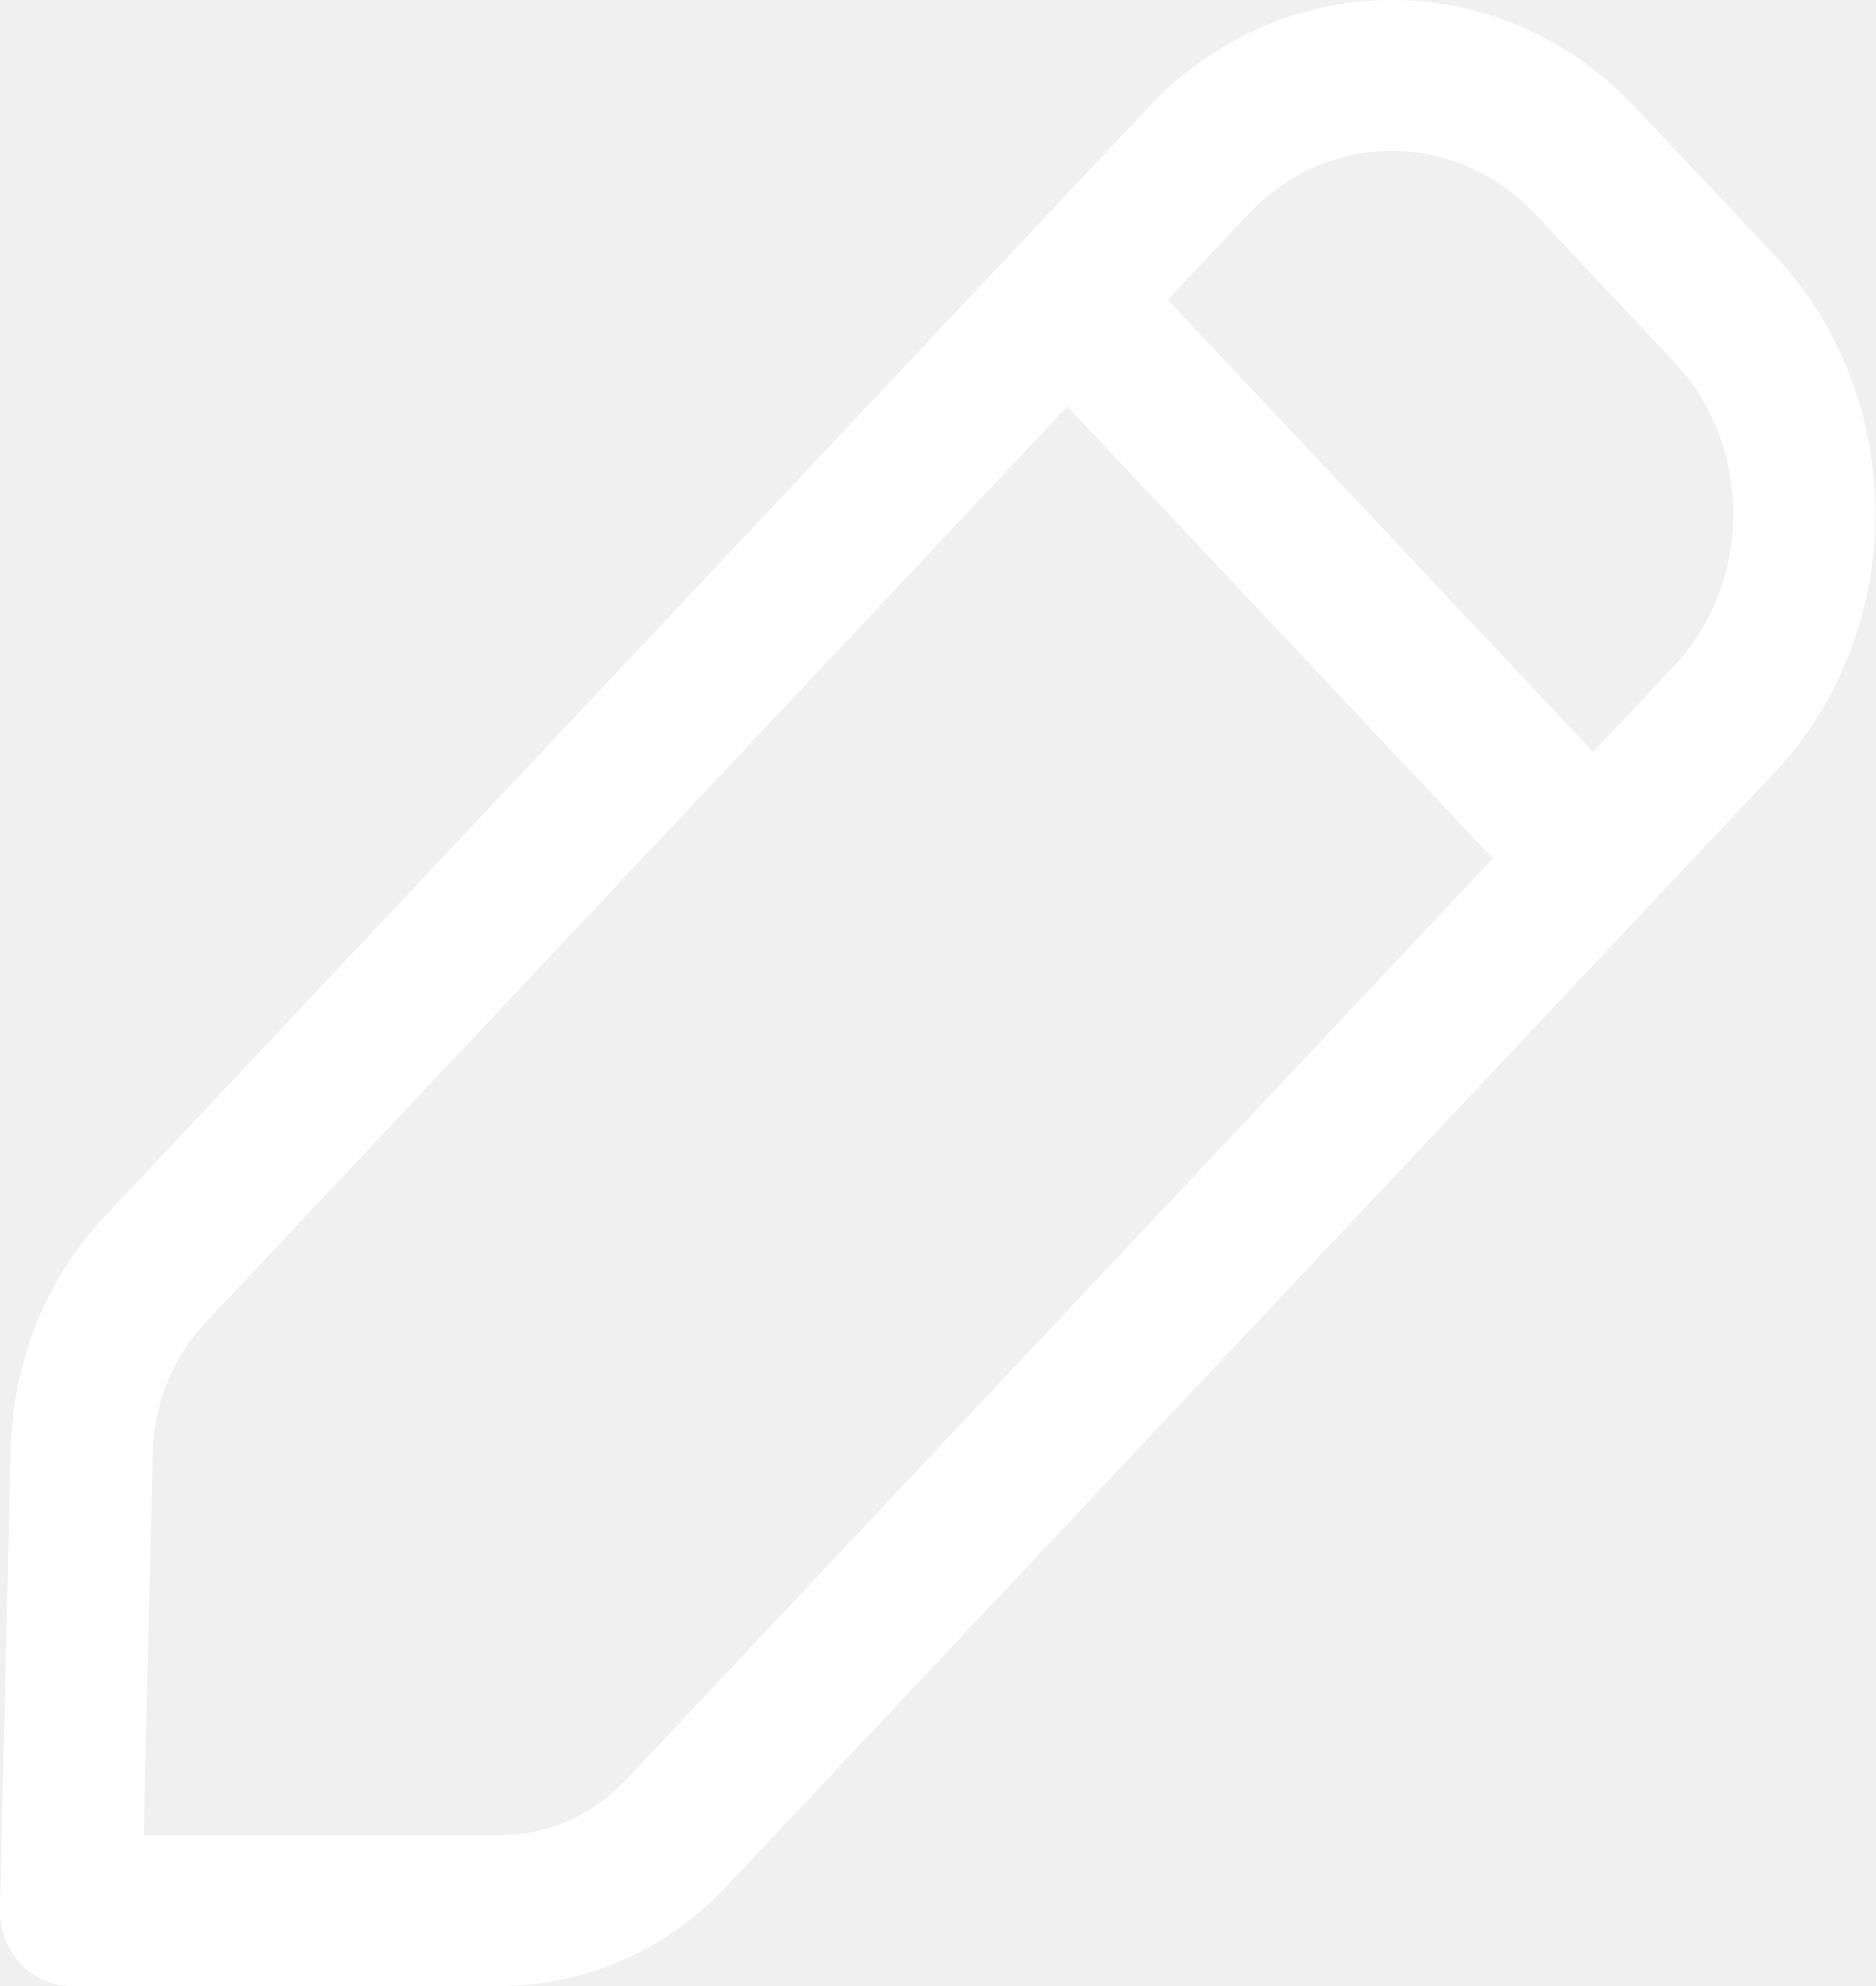
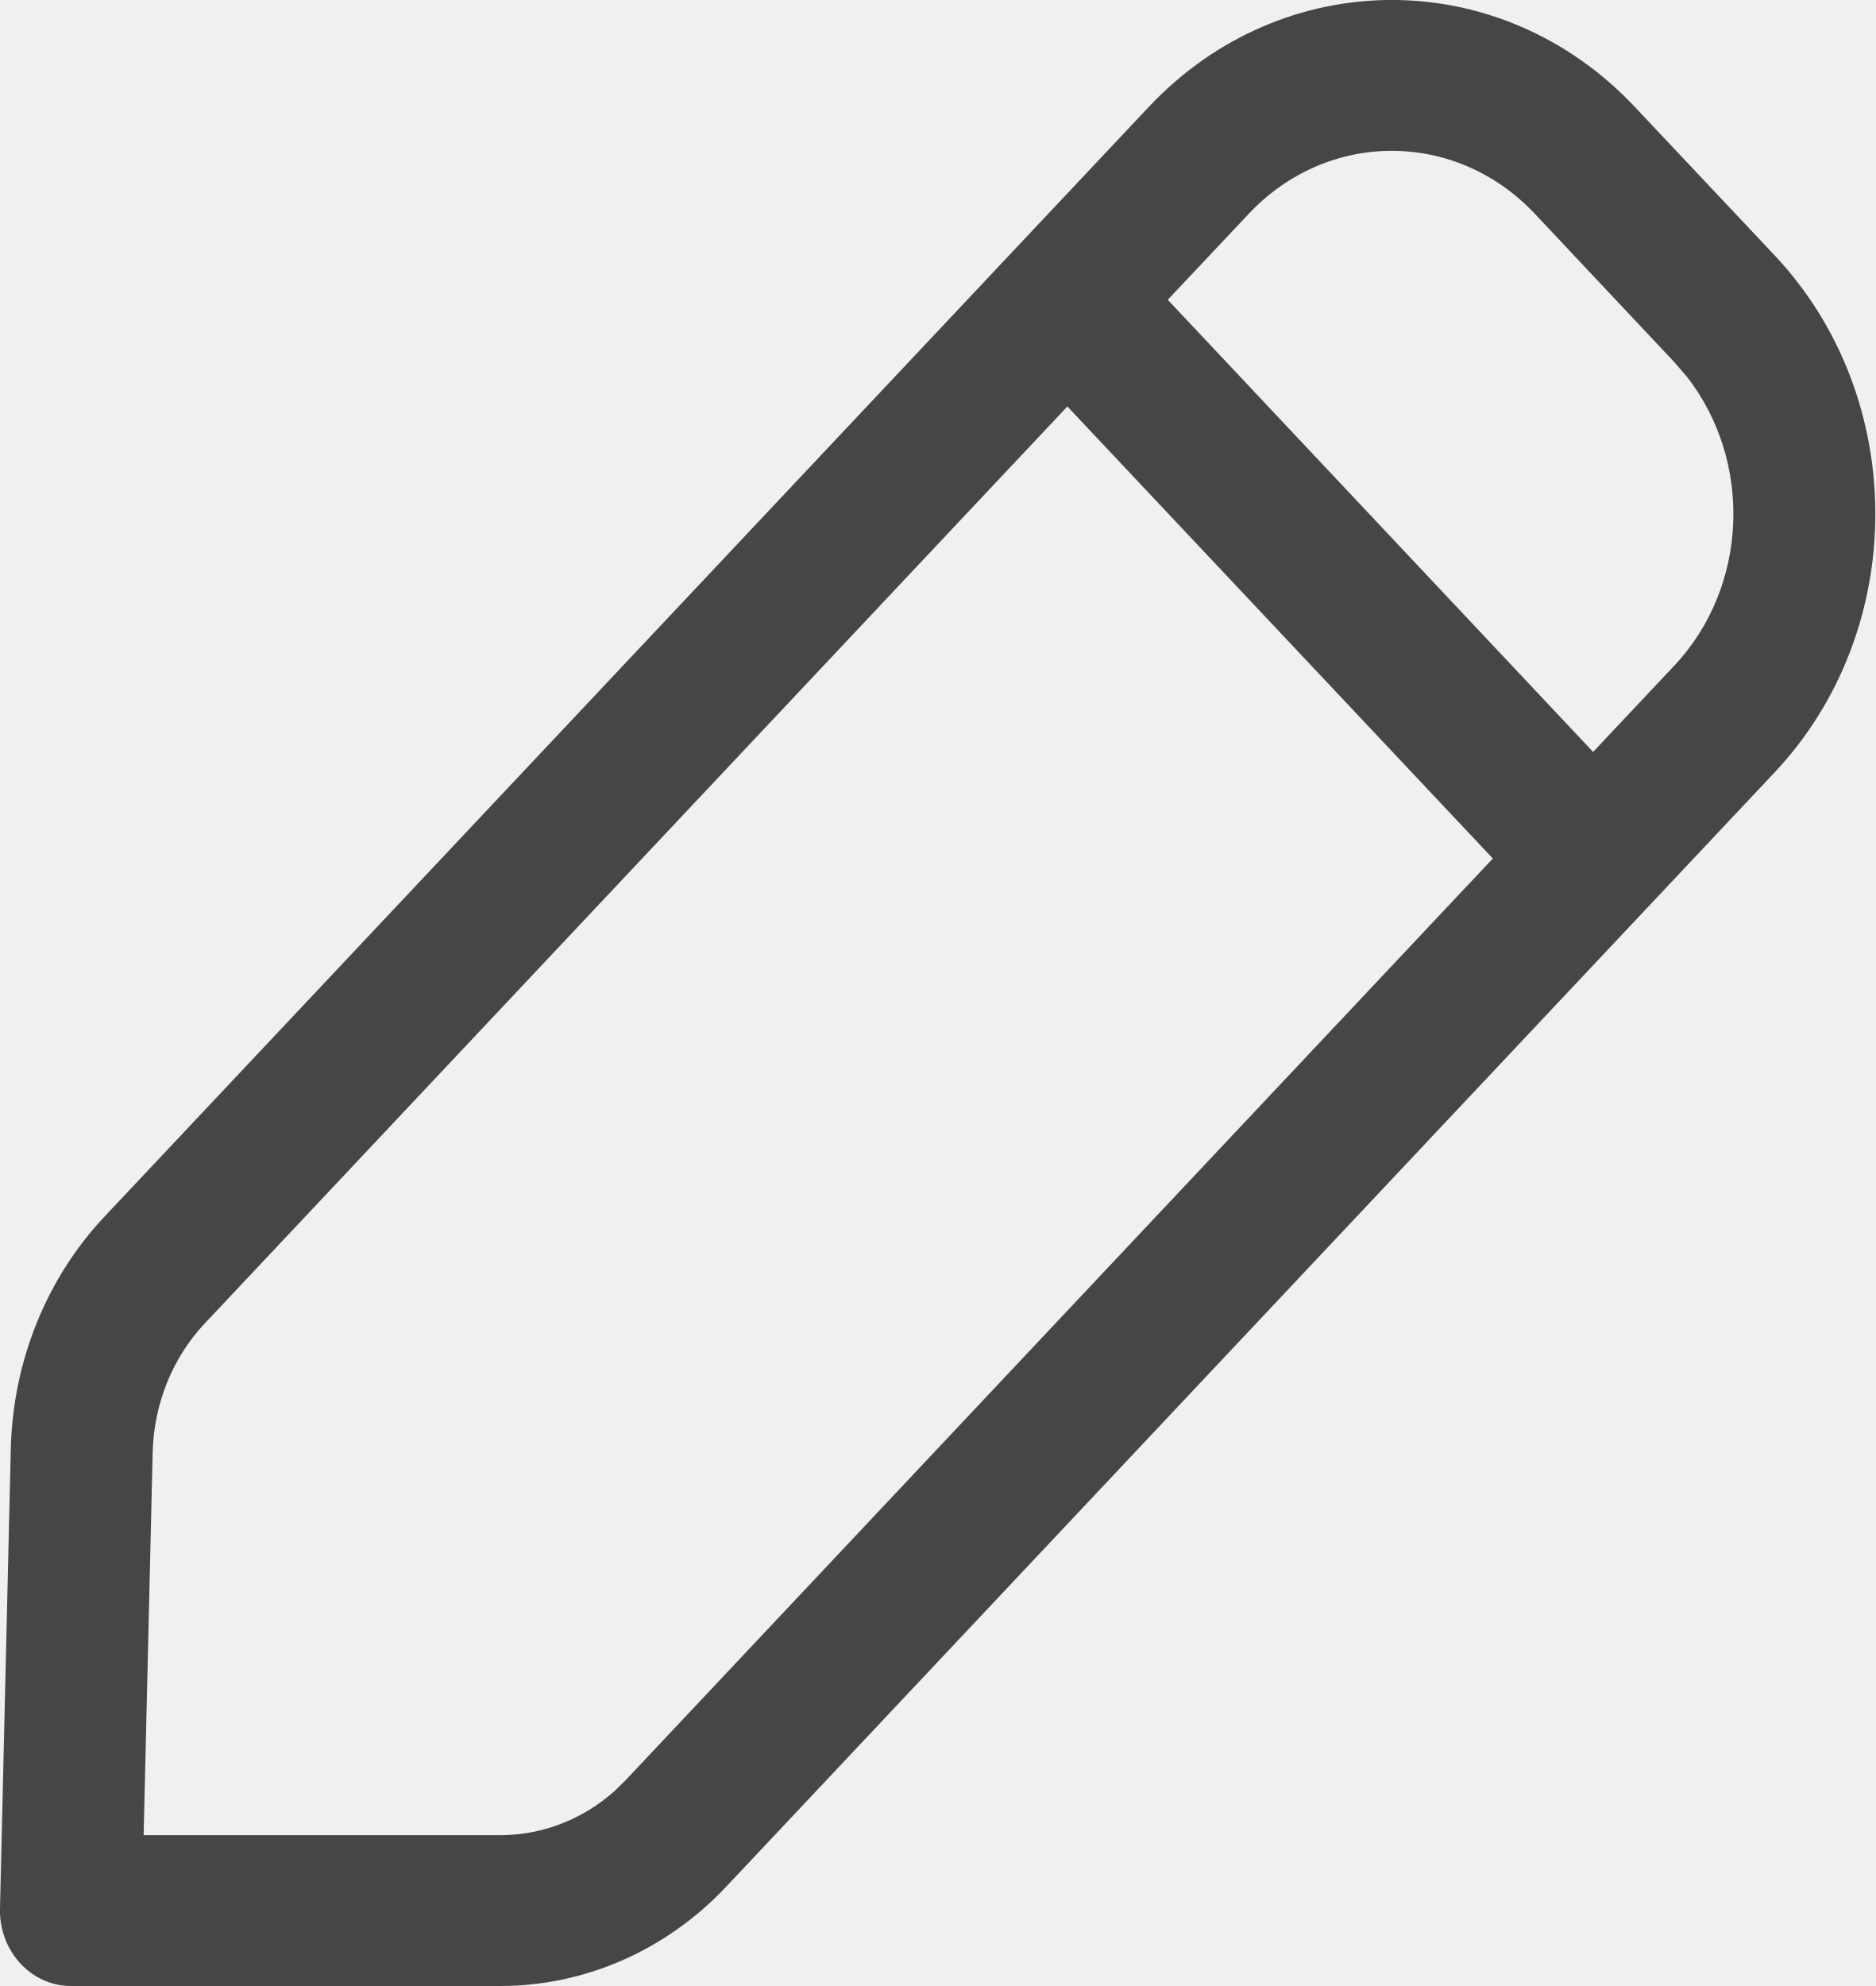
<svg xmlns="http://www.w3.org/2000/svg" width="17" height="18" viewBox="0 0 17 18" fill="none">
-   <path d="M10.412 0.971C11.629 -0.324 13.605 -0.324 14.822 0.971L16.087 2.314C17.305 3.608 17.305 5.707 16.087 7.001L6.584 17.099C6.041 17.676 5.304 18 4.535 18H0.643C0.282 18 -0.009 17.683 0 17.299L0.098 13.127C0.118 12.338 0.421 11.586 0.946 11.028L10.412 0.971ZM9.676 3.684L1.856 11.995C1.564 12.305 1.395 12.724 1.384 13.162L1.302 16.633L4.535 16.633C4.915 16.633 5.281 16.491 5.57 16.234L5.674 16.132L13.533 7.781L9.676 3.684ZM13.913 1.937C13.197 1.177 12.037 1.177 11.321 1.937L10.586 2.717L14.442 6.815L15.177 6.034C15.853 5.316 15.89 4.176 15.29 3.412L15.177 3.281L13.913 1.937Z" fill="white" />
+   <path d="M10.412 0.971C11.629 -0.324 13.605 -0.324 14.822 0.971L16.087 2.314C17.305 3.608 17.305 5.707 16.087 7.001L6.584 17.099C6.041 17.676 5.304 18 4.535 18H0.643C0.282 18 -0.009 17.683 0 17.299L0.098 13.127C0.118 12.338 0.421 11.586 0.946 11.028L10.412 0.971ZM9.676 3.684L1.856 11.995C1.564 12.305 1.395 12.724 1.384 13.162L1.302 16.633L4.535 16.633C4.915 16.633 5.281 16.491 5.57 16.234L5.674 16.132L13.533 7.781L9.676 3.684ZM13.913 1.937C13.197 1.177 12.037 1.177 11.321 1.937L10.586 2.717L14.442 6.815L15.177 6.034C15.853 5.316 15.89 4.176 15.29 3.412L15.177 3.281L13.913 1.937Z" fill="#464646" />
</svg>
